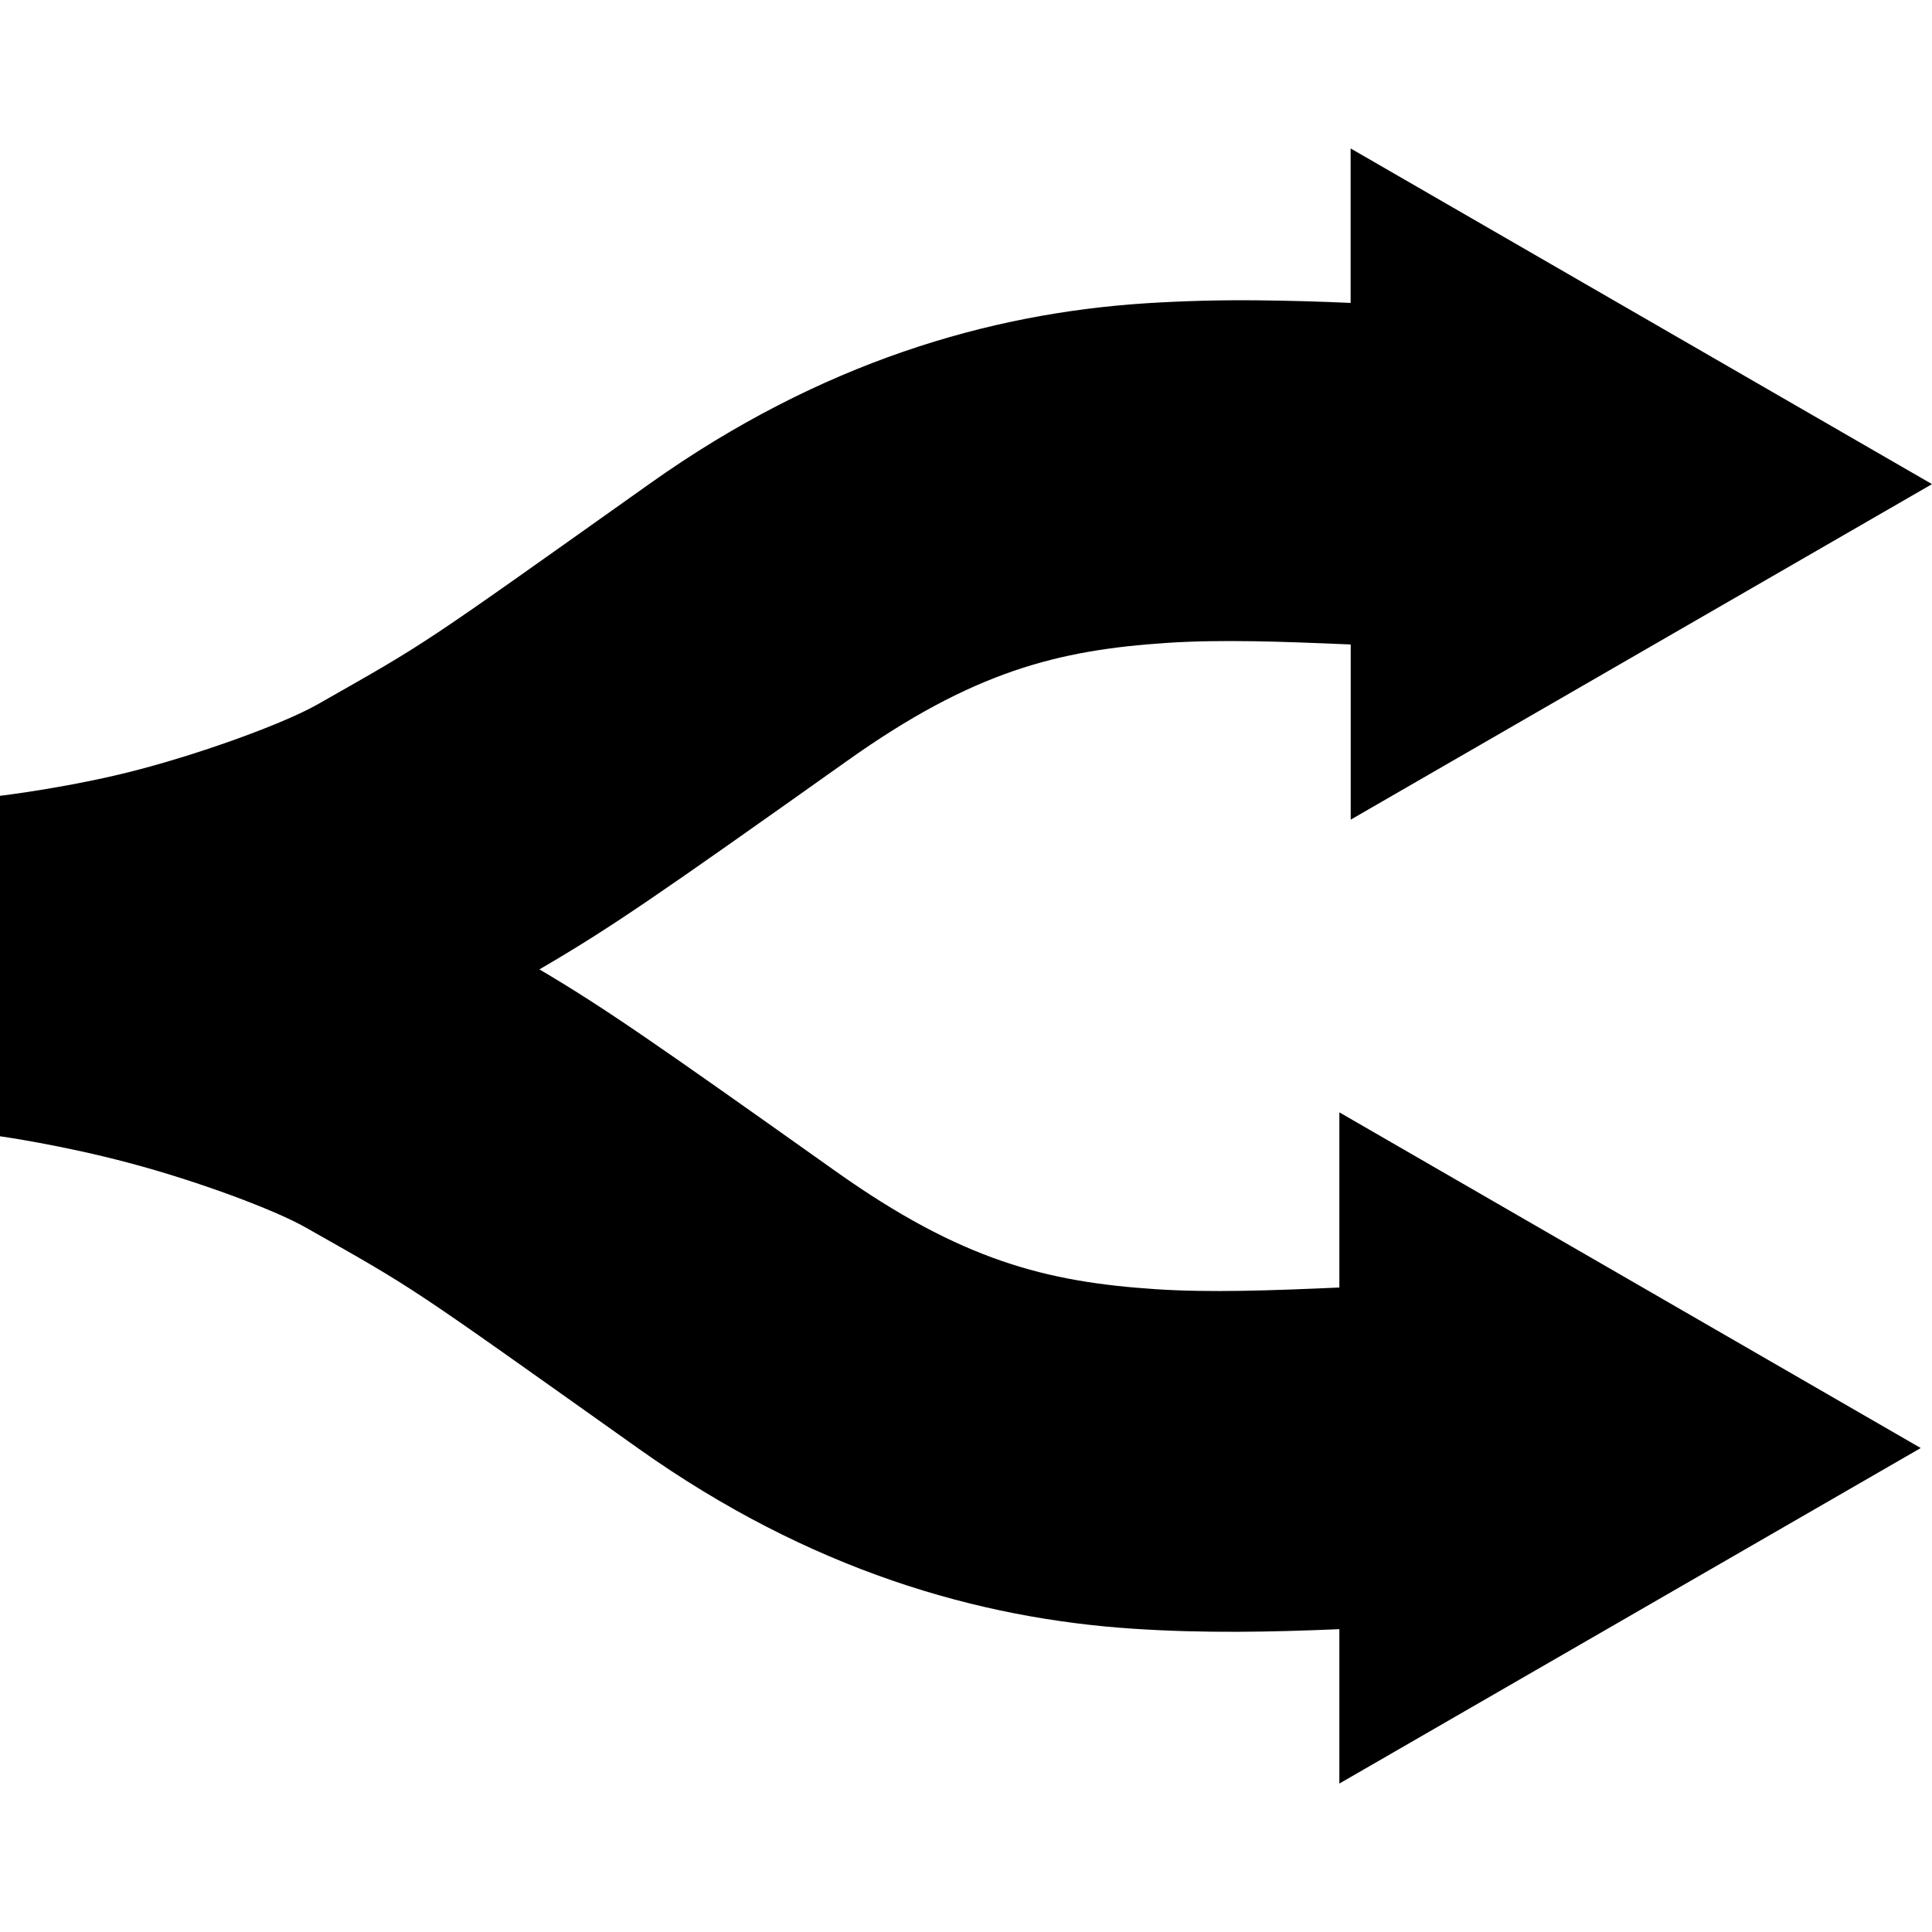
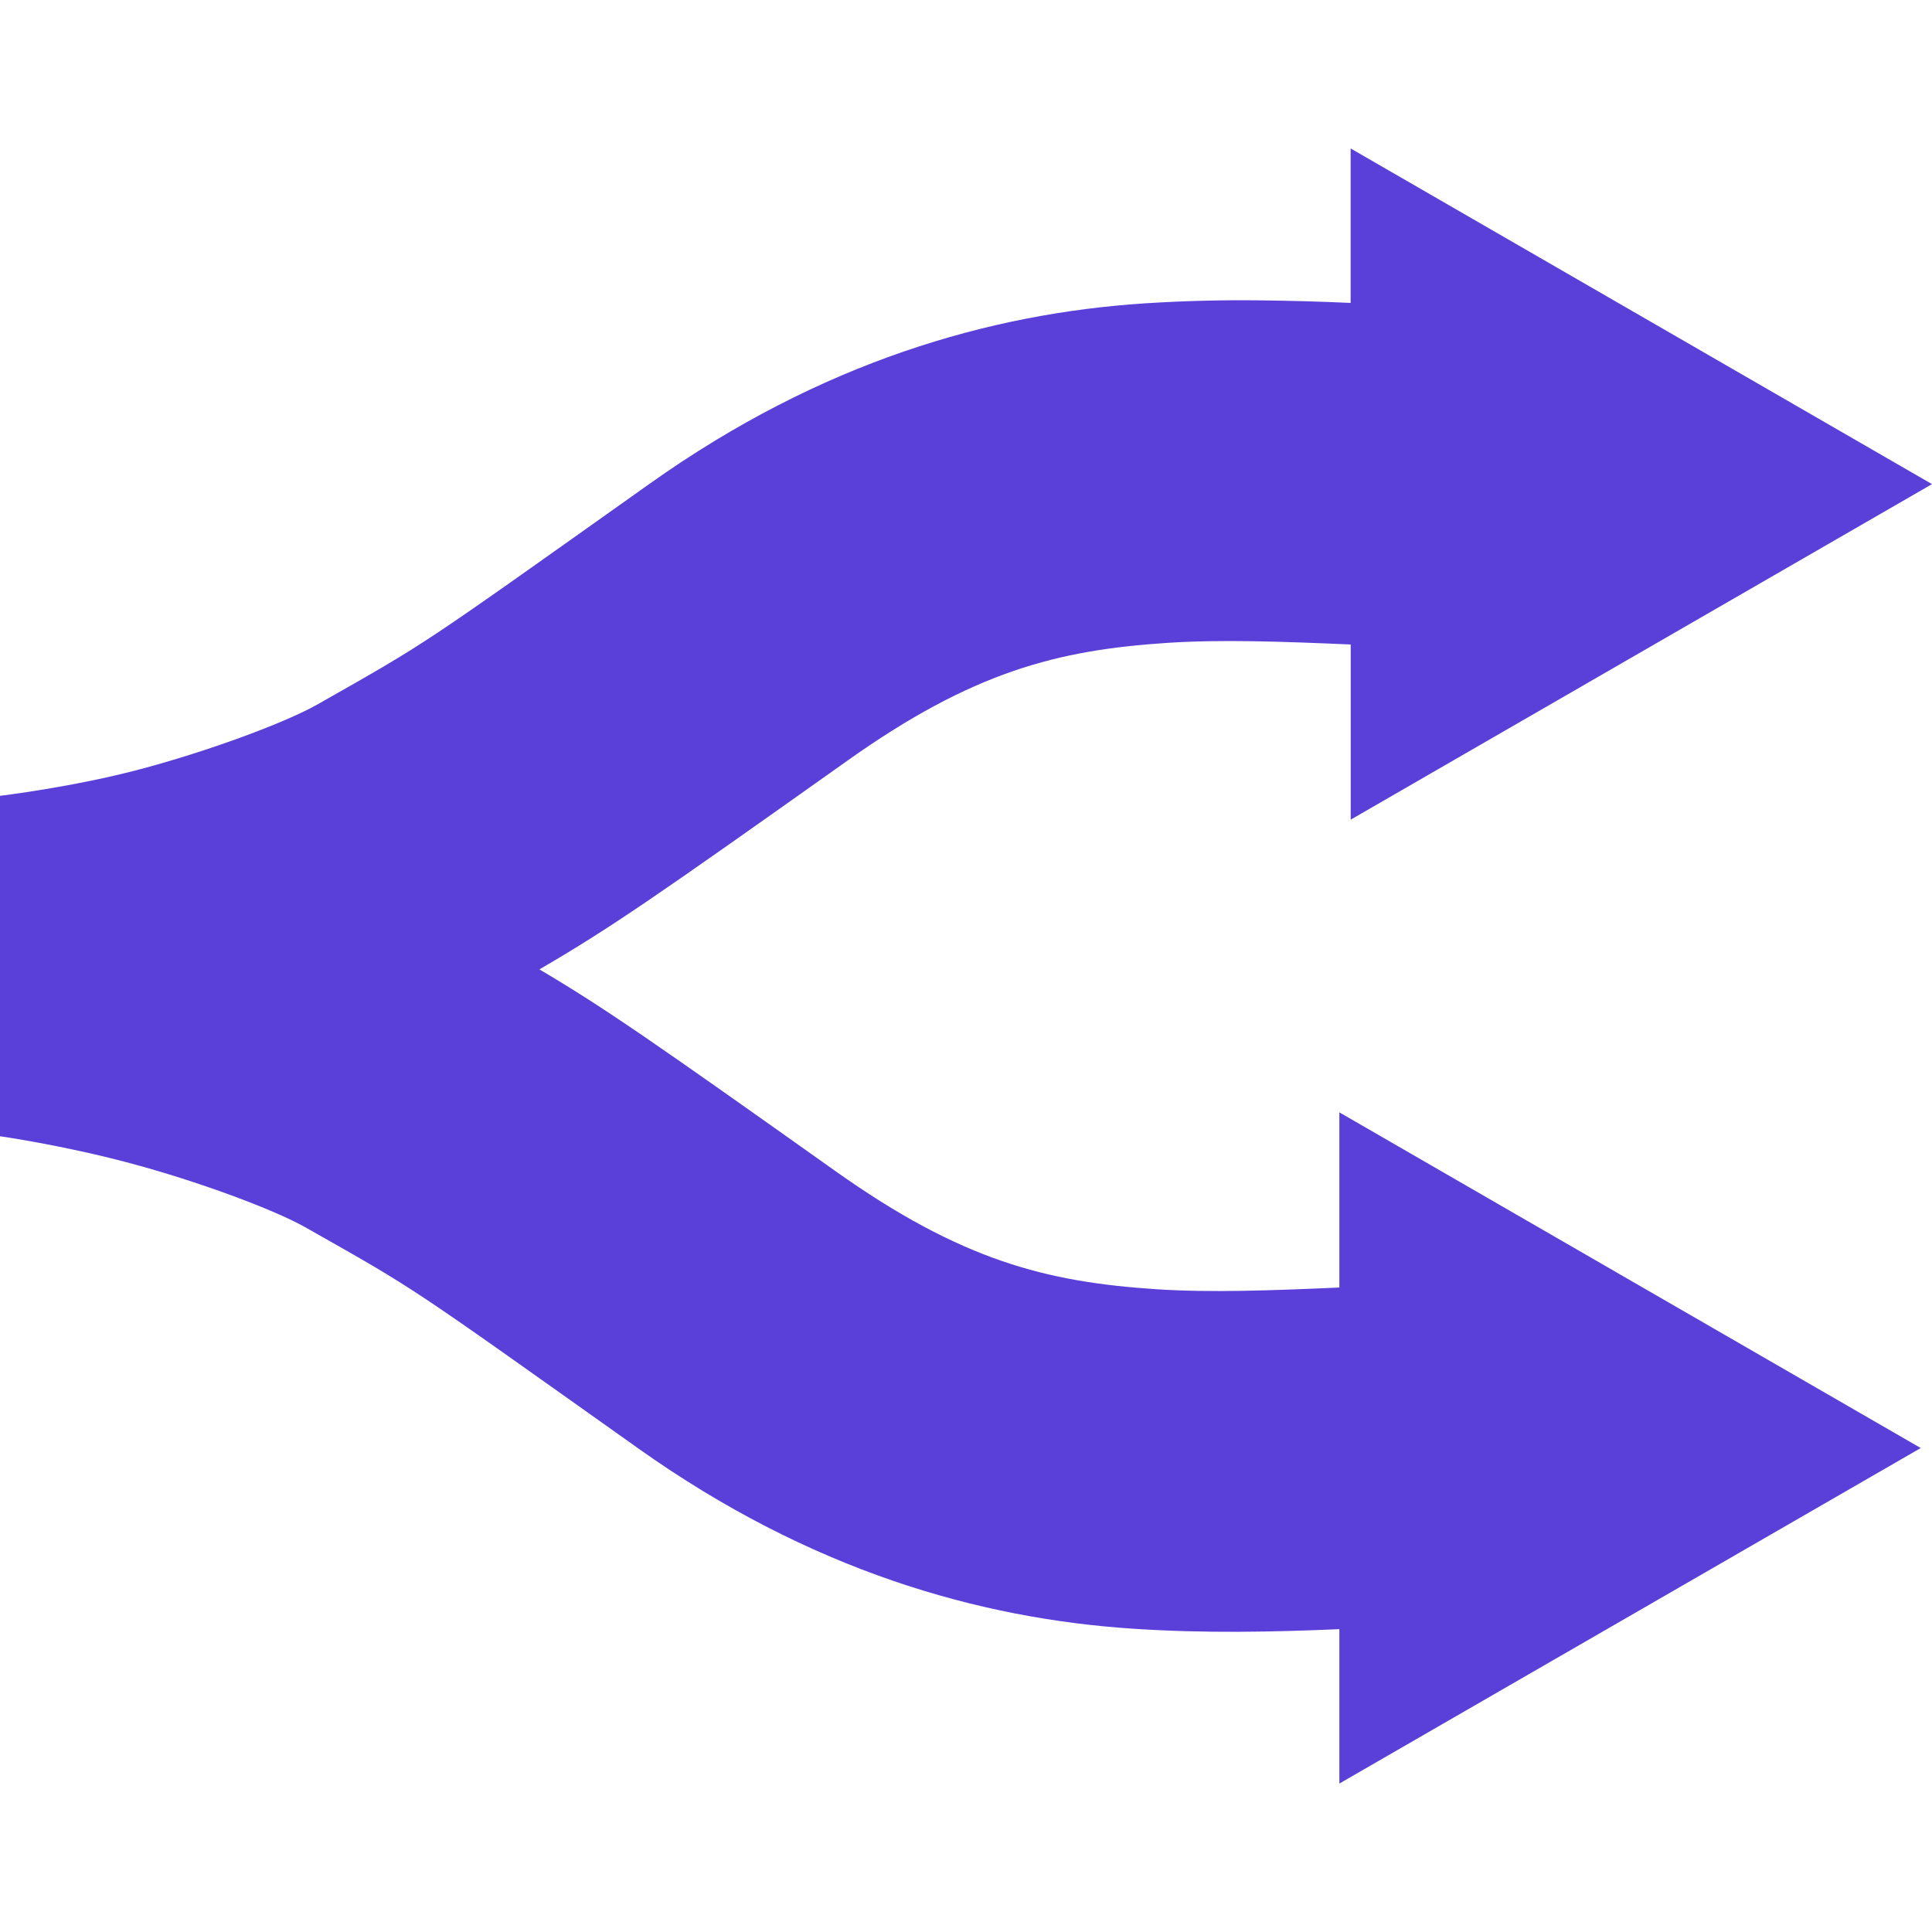
<svg xmlns="http://www.w3.org/2000/svg" role="img" viewBox="0 0 24 24">
-   <path d="M16.778 1.844v1.919q-.569-.026-1.138-.032-.708-.008-1.415.037c-1.93.126-4.023.728-6.149 2.237-2.911 2.066-2.731 1.95-4.14 2.75-.396.223-1.342.574-2.185.798-.841.225-1.753.333-1.751.333v4.229s.768.108 1.61.333c.842.224 1.789.575 2.185.799 1.41.798 1.228.683 4.14 2.75 2.126 1.509 4.22 2.11 6.148 2.236.88.058 1.716.041 2.555.005v1.918l7.222-4.168-7.222-4.17v2.176c-.86.038-1.611.065-2.278.021-1.364-.09-2.417-.357-3.979-1.465-2.244-1.593-2.866-2.027-3.68-2.508.889-.518 1.449-.906 3.822-2.59 1.56-1.109 2.614-1.377 3.978-1.466.667-.044 1.418-.017 2.278.02v2.176L24 6.014Z" />
+   <g fill="#5B3FD9">
+     <path d="M16.778 1.844v1.919q-.569-.026-1.138-.032-.708-.008-1.415.037c-1.93.126-4.023.728-6.149 2.237-2.911 2.066-2.731 1.95-4.14 2.75-.396.223-1.342.574-2.185.798-.841.225-1.753.333-1.751.333v4.229s.768.108 1.61.333c.842.224 1.789.575 2.185.799 1.41.798 1.228.683 4.14 2.75 2.126 1.509 4.22 2.11 6.148 2.236.88.058 1.716.041 2.555.005v1.918l7.222-4.168-7.222-4.17v2.176c-.86.038-1.611.065-2.278.021-1.364-.09-2.417-.357-3.979-1.465-2.244-1.593-2.866-2.027-3.68-2.508.889-.518 1.449-.906 3.822-2.59 1.56-1.109 2.614-1.377 3.978-1.466.667-.044 1.418-.017 2.278.02v2.176L24 6.014Z" />
+   </g>
</svg>
